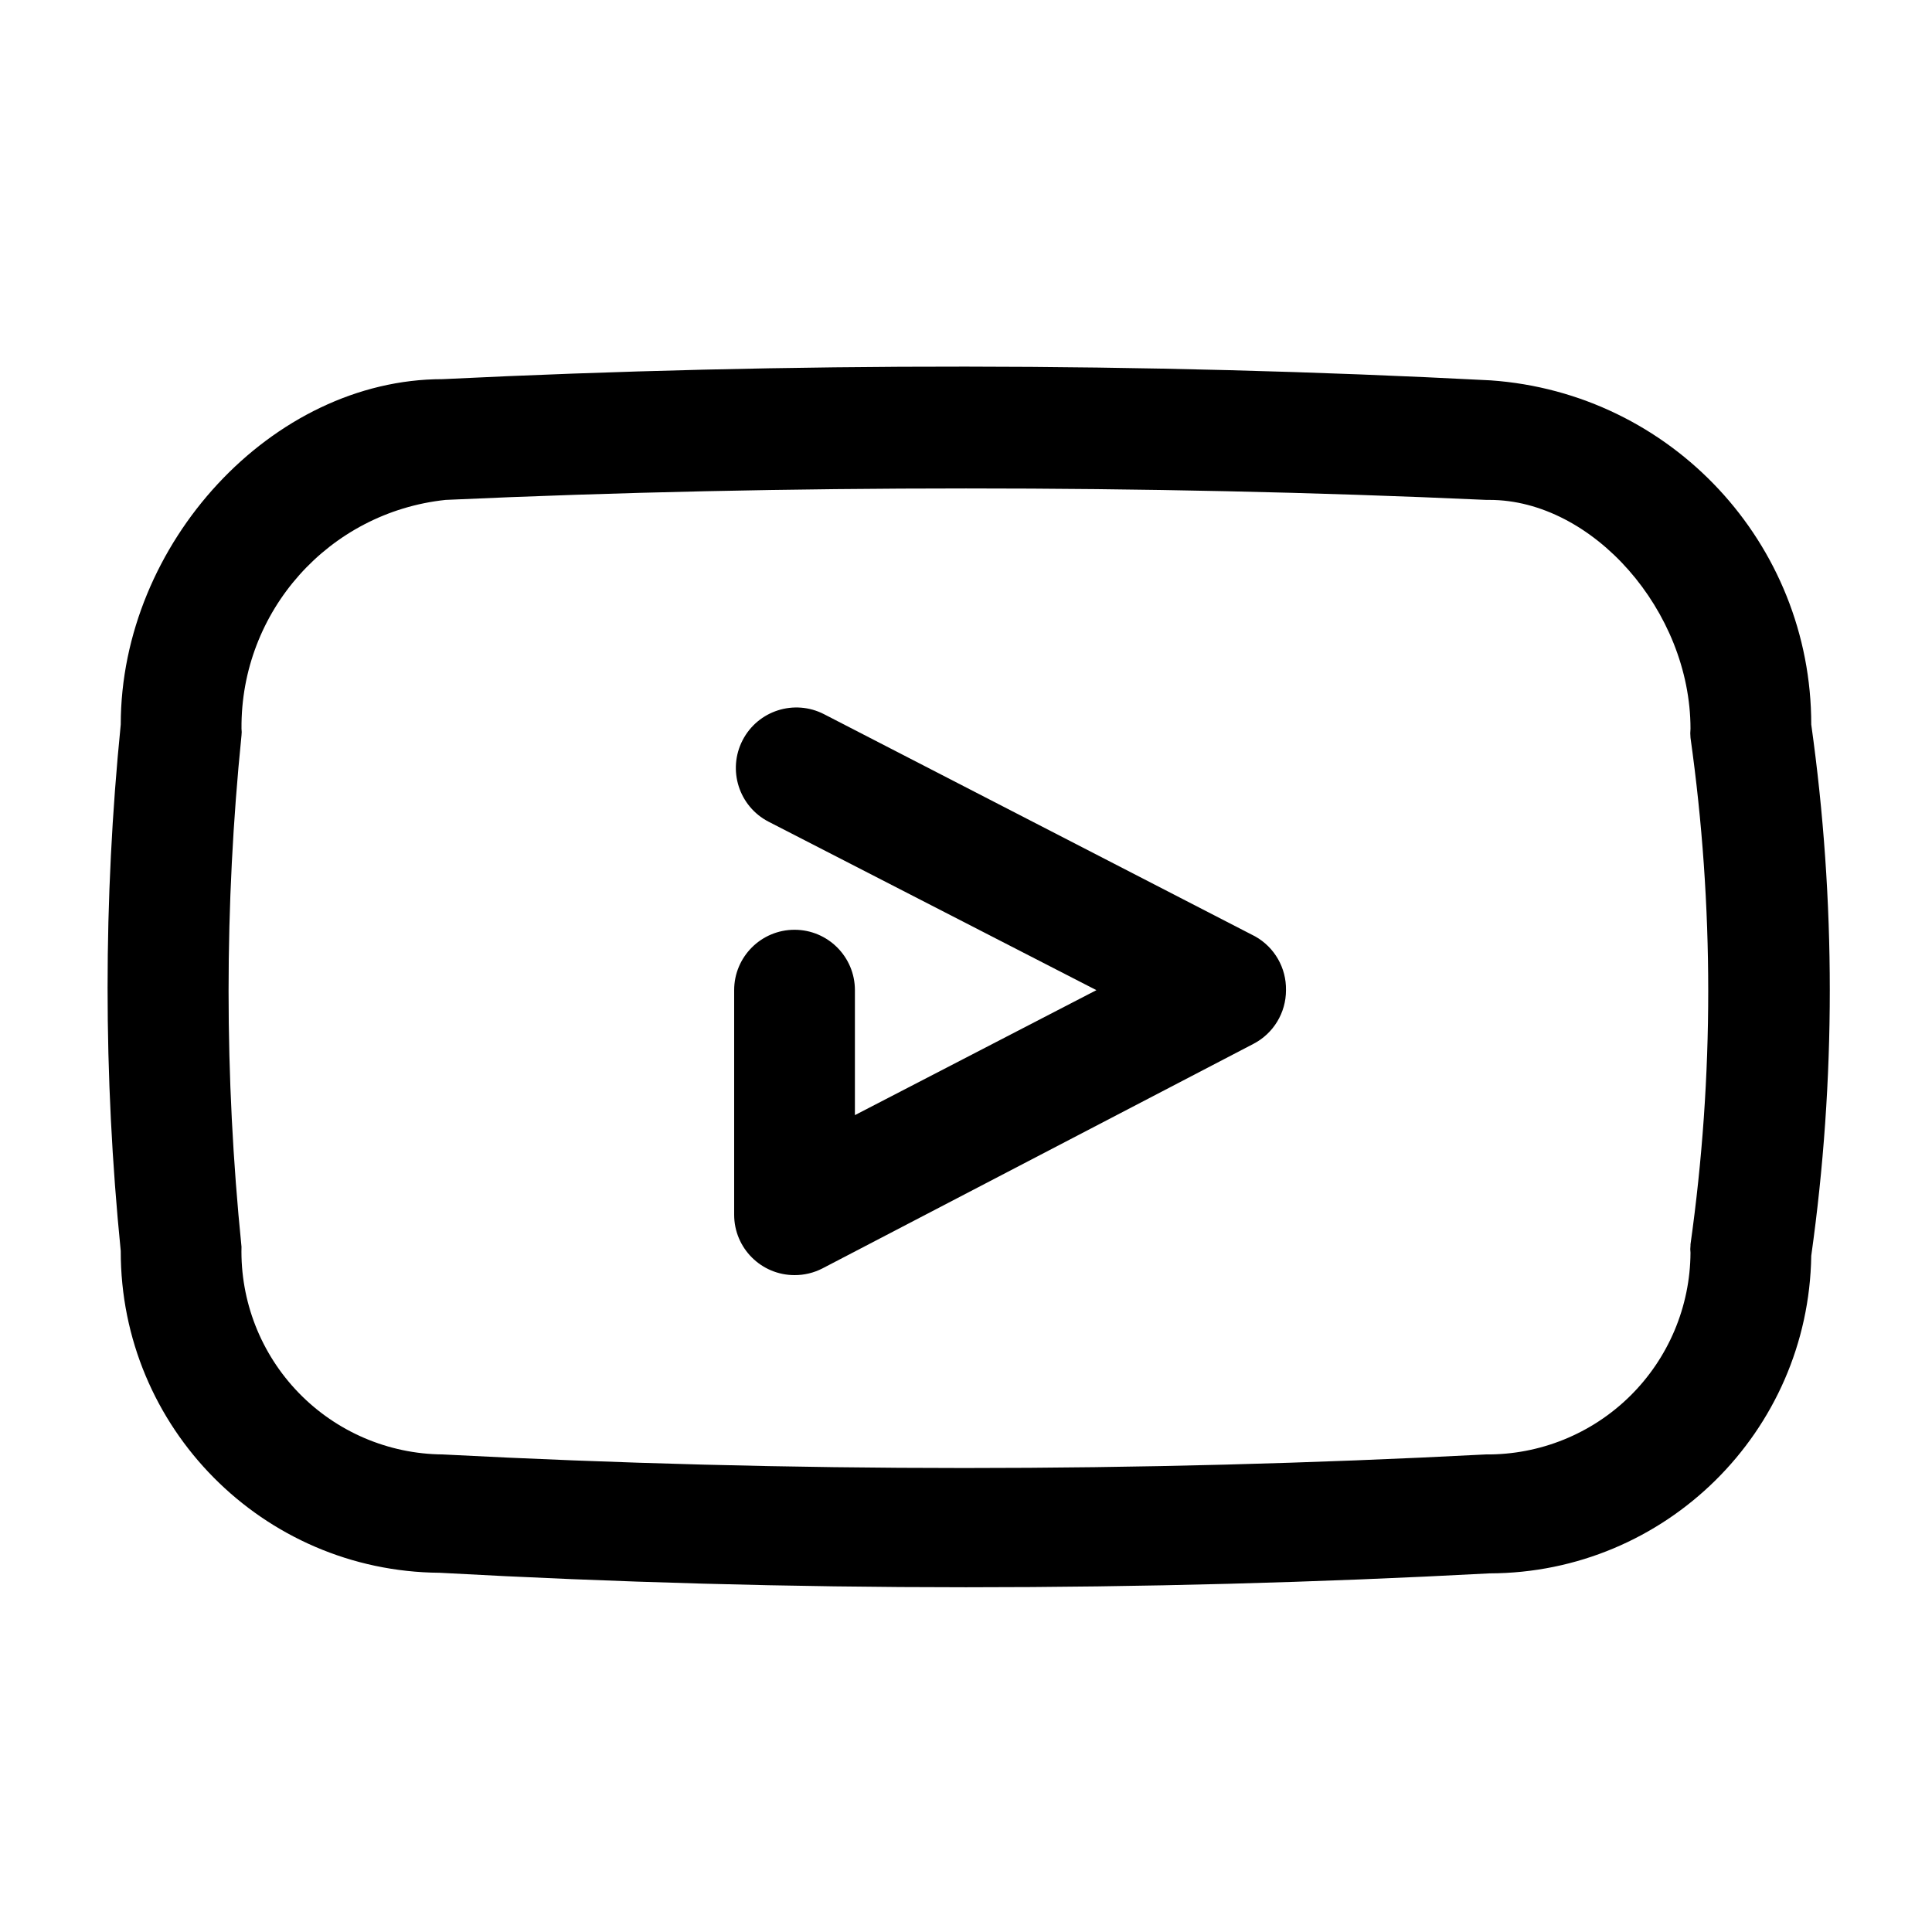
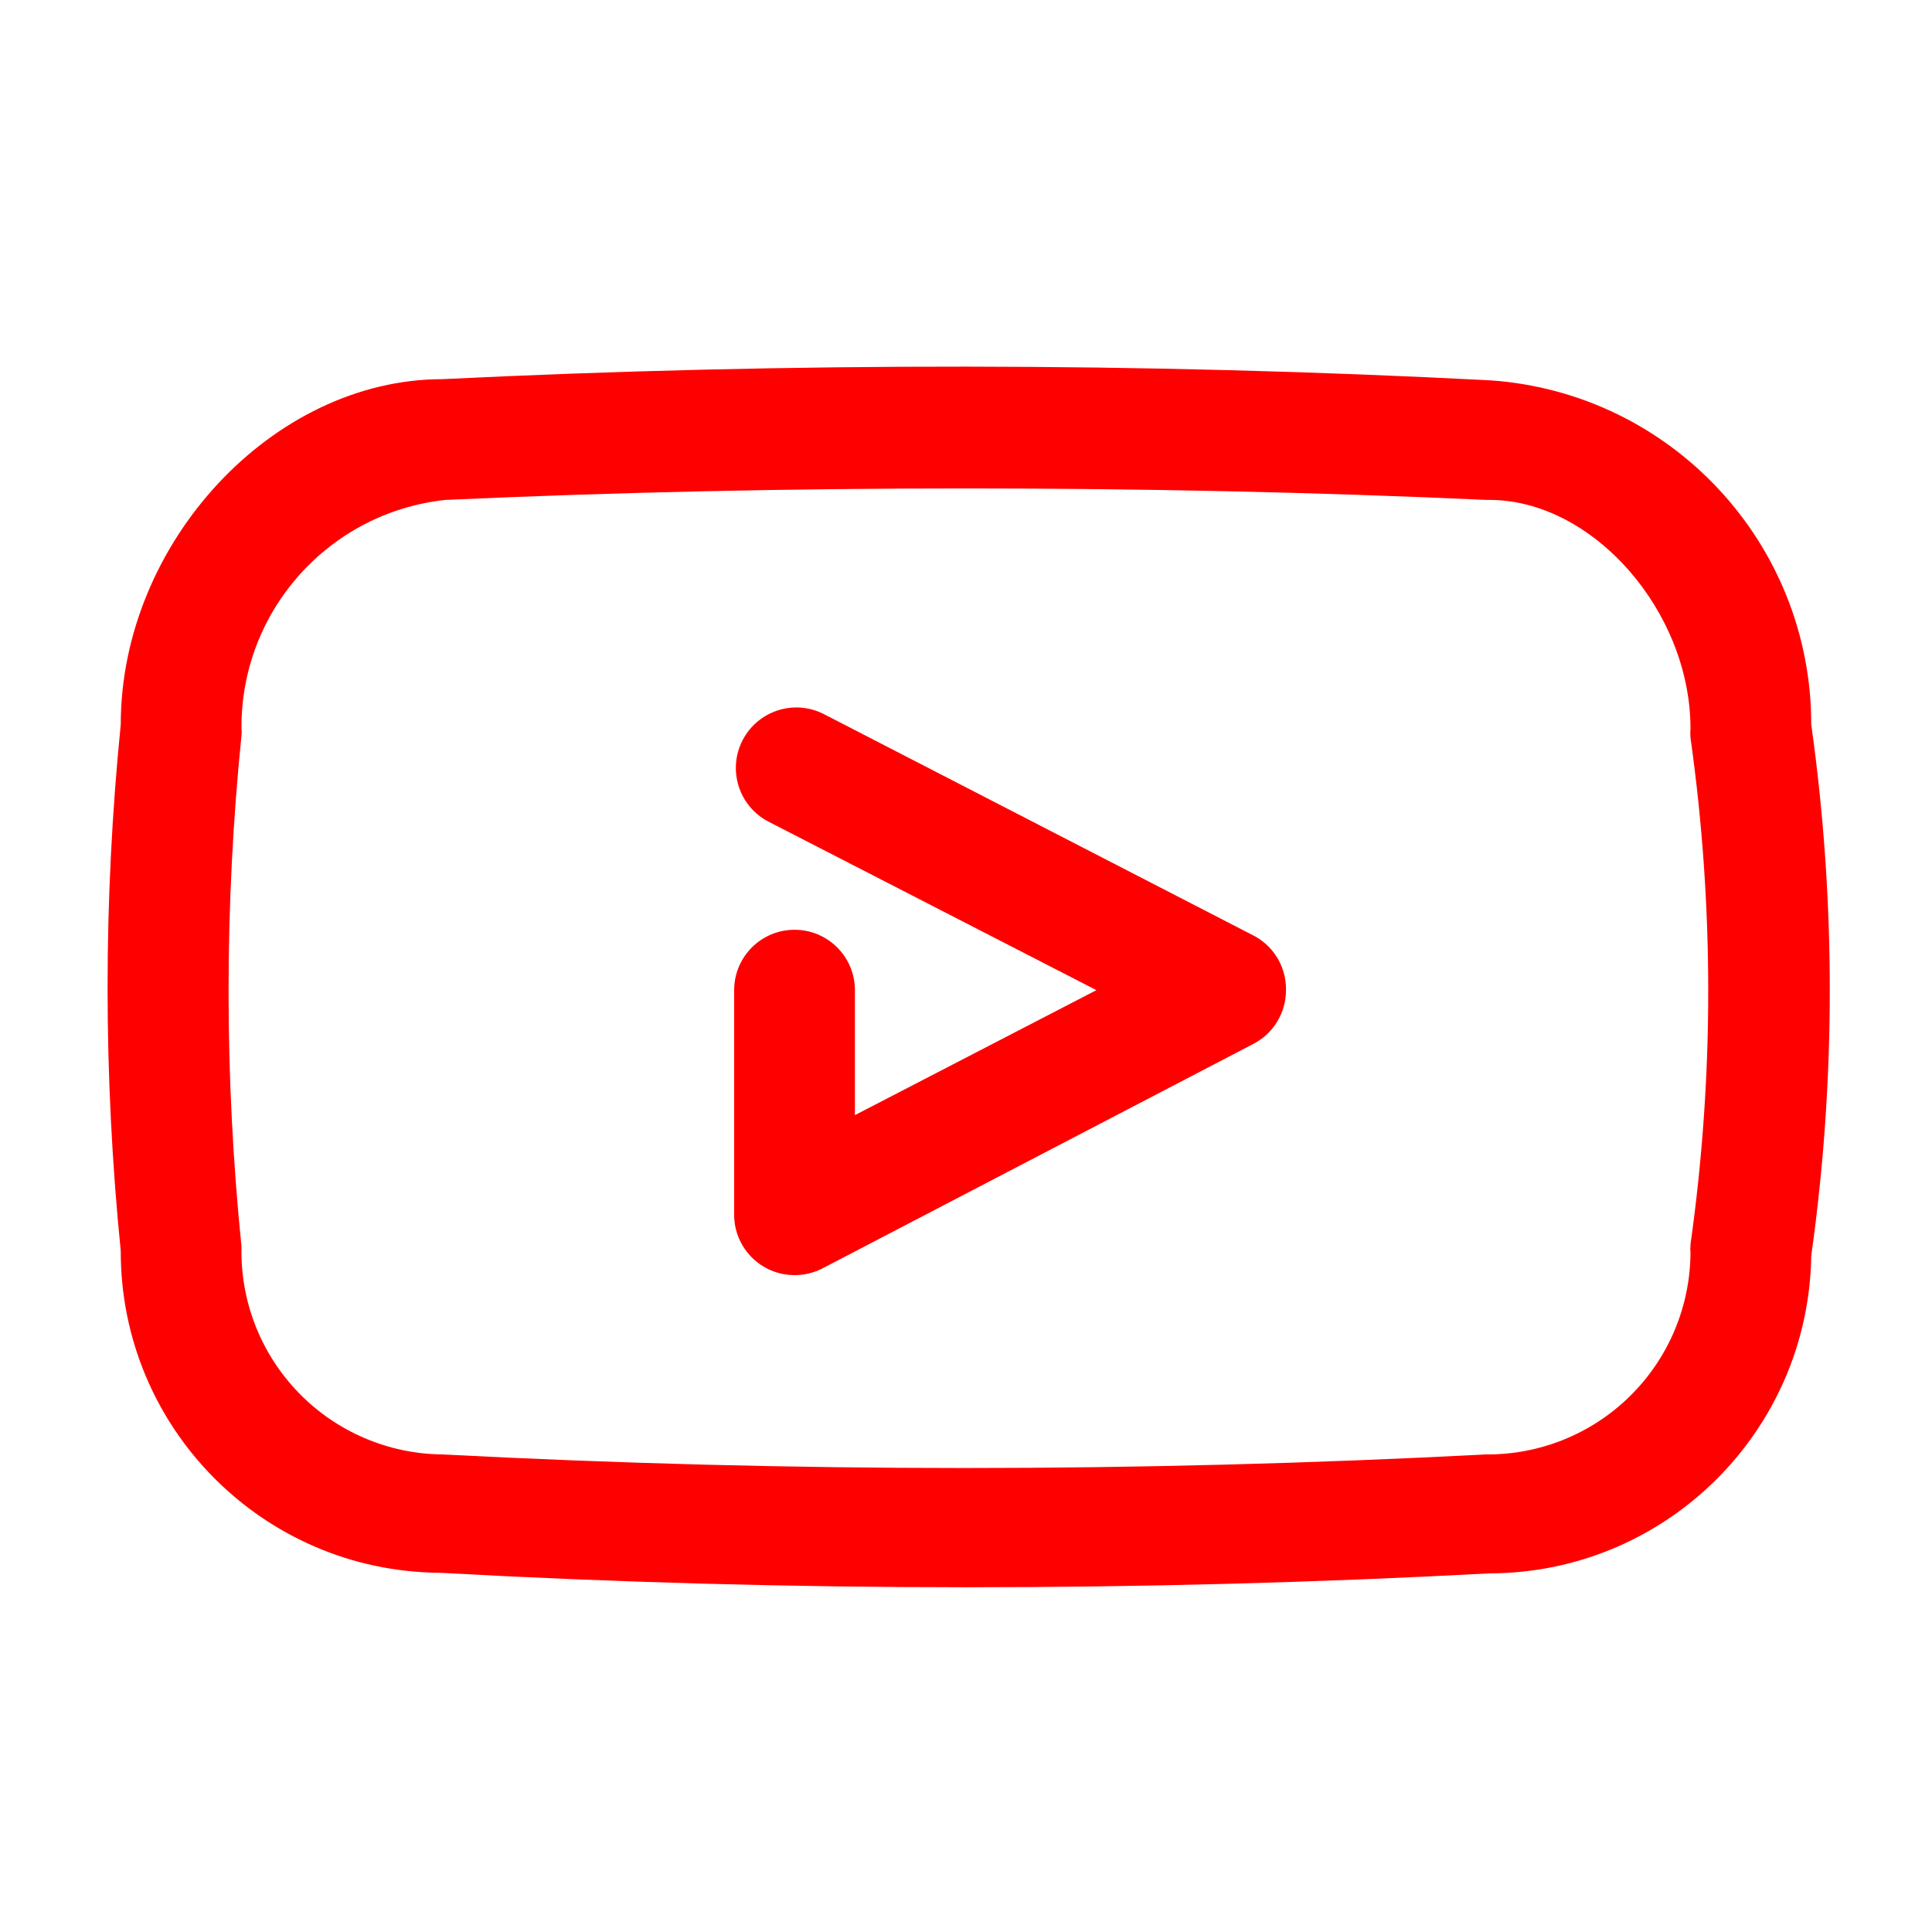
<svg xmlns="http://www.w3.org/2000/svg" viewBox="0 0 32 32">
  <g data-name="youtube youtuber video play" id="youtube_youtuber_video_play">
-     <path d="M30,12a5.71,5.71,0,0,0-5.31-5.7C18.92,6,13.06,6,7.33,6.28,4.51,6.28,2,9,2,12a43.69,43.69,0,0,0,0,8.72,5.32,5.32,0,0,0,5.28,5.33h0q4.35.24,8.72.24t8.67-.23A5.34,5.34,0,0,0,30,20.8,31.67,31.67,0,0,0,30,12Zm-2,8.63a.49.49,0,0,0,0,.12,3.36,3.36,0,0,1-3.39,3.34,166,166,0,0,1-17.28,0A3.36,3.36,0,0,1,4,20.65a42,42,0,0,1,0-8.47.45.45,0,0,0,0-.11A3.78,3.78,0,0,1,7.38,8.28c2.86-.13,5.74-.19,8.62-.19s5.76.06,8.62.19h.05c1.71,0,3.33,1.84,3.33,3.79a.76.76,0,0,0,0,.15A30.11,30.11,0,0,1,28,20.61Z" />
-     <path d="M20.79,15.51l-7.14-3.68a1,1,0,1,0-.92,1.78l5.43,2.79-4,2.07V16.4a1,1,0,0,0-2,0v3.72a1,1,0,0,0,1,1,1,1,0,0,0,.46-.11l7.14-3.72a1,1,0,0,0,.54-.89A1,1,0,0,0,20.79,15.51Z" />
+     <path fill="#FF0000" d="M30,12a5.71,5.71,0,0,0-5.31-5.7C18.92,6,13.06,6,7.33,6.28,4.51,6.28,2,9,2,12a43.69,43.69,0,0,0,0,8.72,5.32,5.32,0,0,0,5.28,5.33h0q4.35.24,8.72.24t8.67-.23A5.34,5.34,0,0,0,30,20.8,31.67,31.67,0,0,0,30,12Zm-2,8.63a.49.49,0,0,0,0,.12,3.36,3.36,0,0,1-3.39,3.34,166,166,0,0,1-17.28,0A3.36,3.36,0,0,1,4,20.65a42,42,0,0,1,0-8.47.45.45,0,0,0,0-.11A3.78,3.78,0,0,1,7.38,8.28c2.86-.13,5.74-.19,8.62-.19s5.76.06,8.62.19h.05c1.71,0,3.33,1.84,3.33,3.79a.76.76,0,0,0,0,.15A30.11,30.11,0,0,1,28,20.61Z" />
+     <path fill="#FF0000" d="M20.79,15.51l-7.14-3.68a1,1,0,1,0-.92,1.78l5.43,2.79-4,2.07V16.4a1,1,0,0,0-2,0v3.72a1,1,0,0,0,1,1,1,1,0,0,0,.46-.11l7.14-3.72a1,1,0,0,0,.54-.89A1,1,0,0,0,20.79,15.51Z" />
  </g>
</svg>
